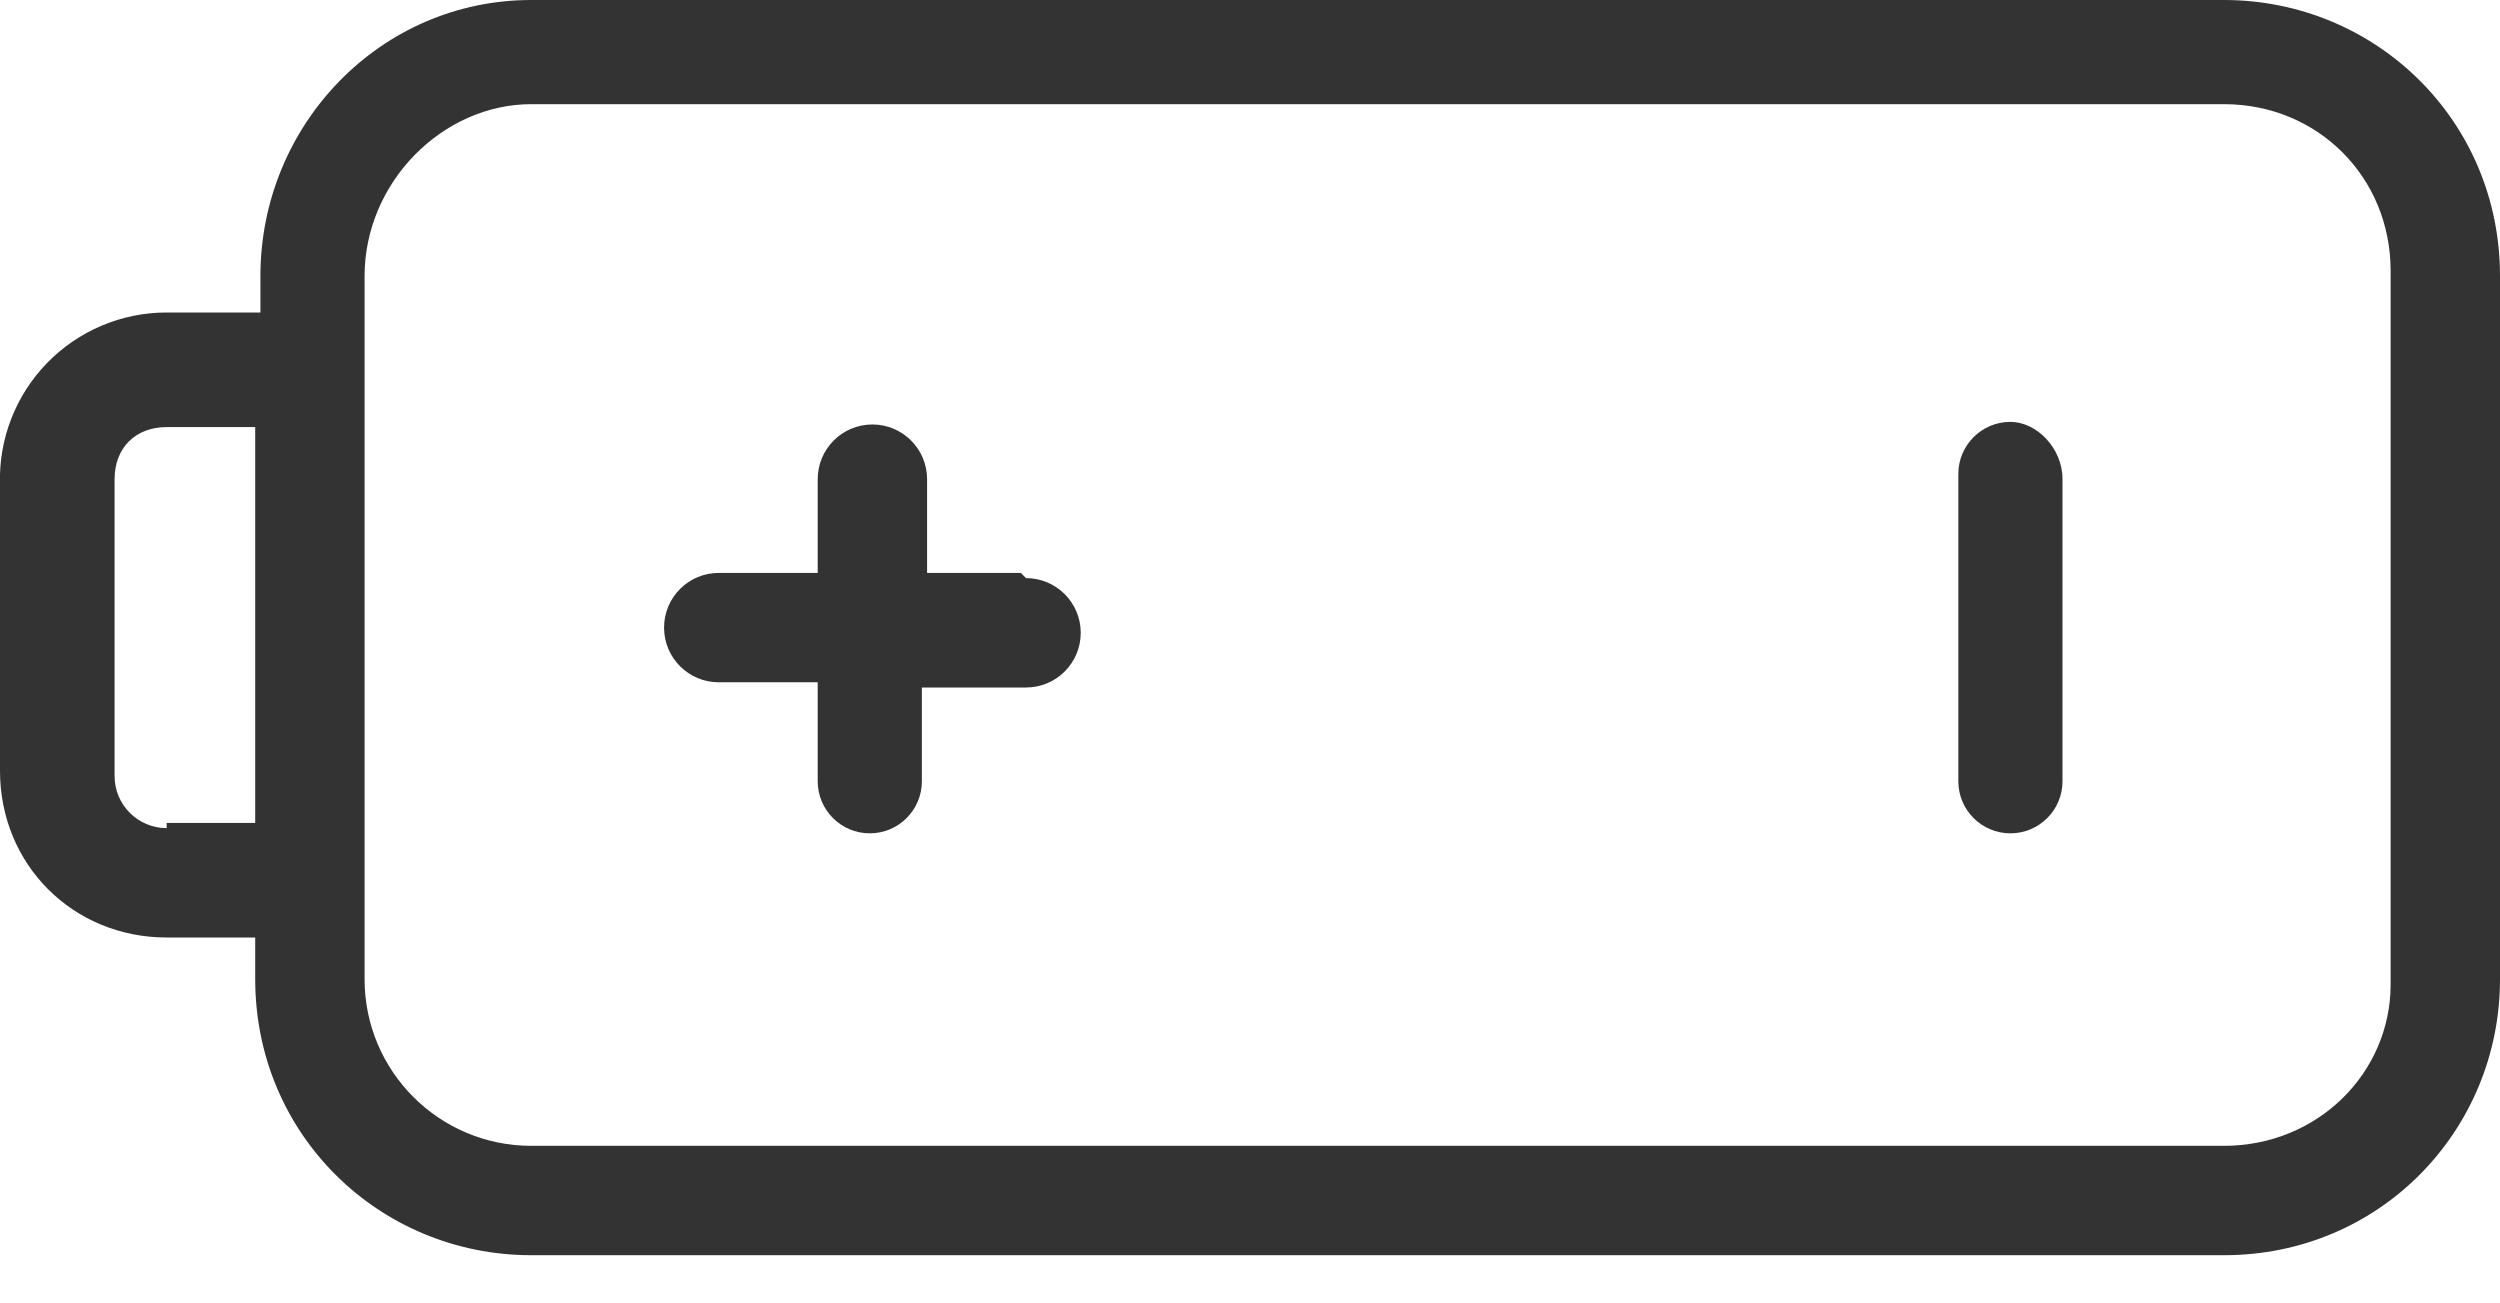
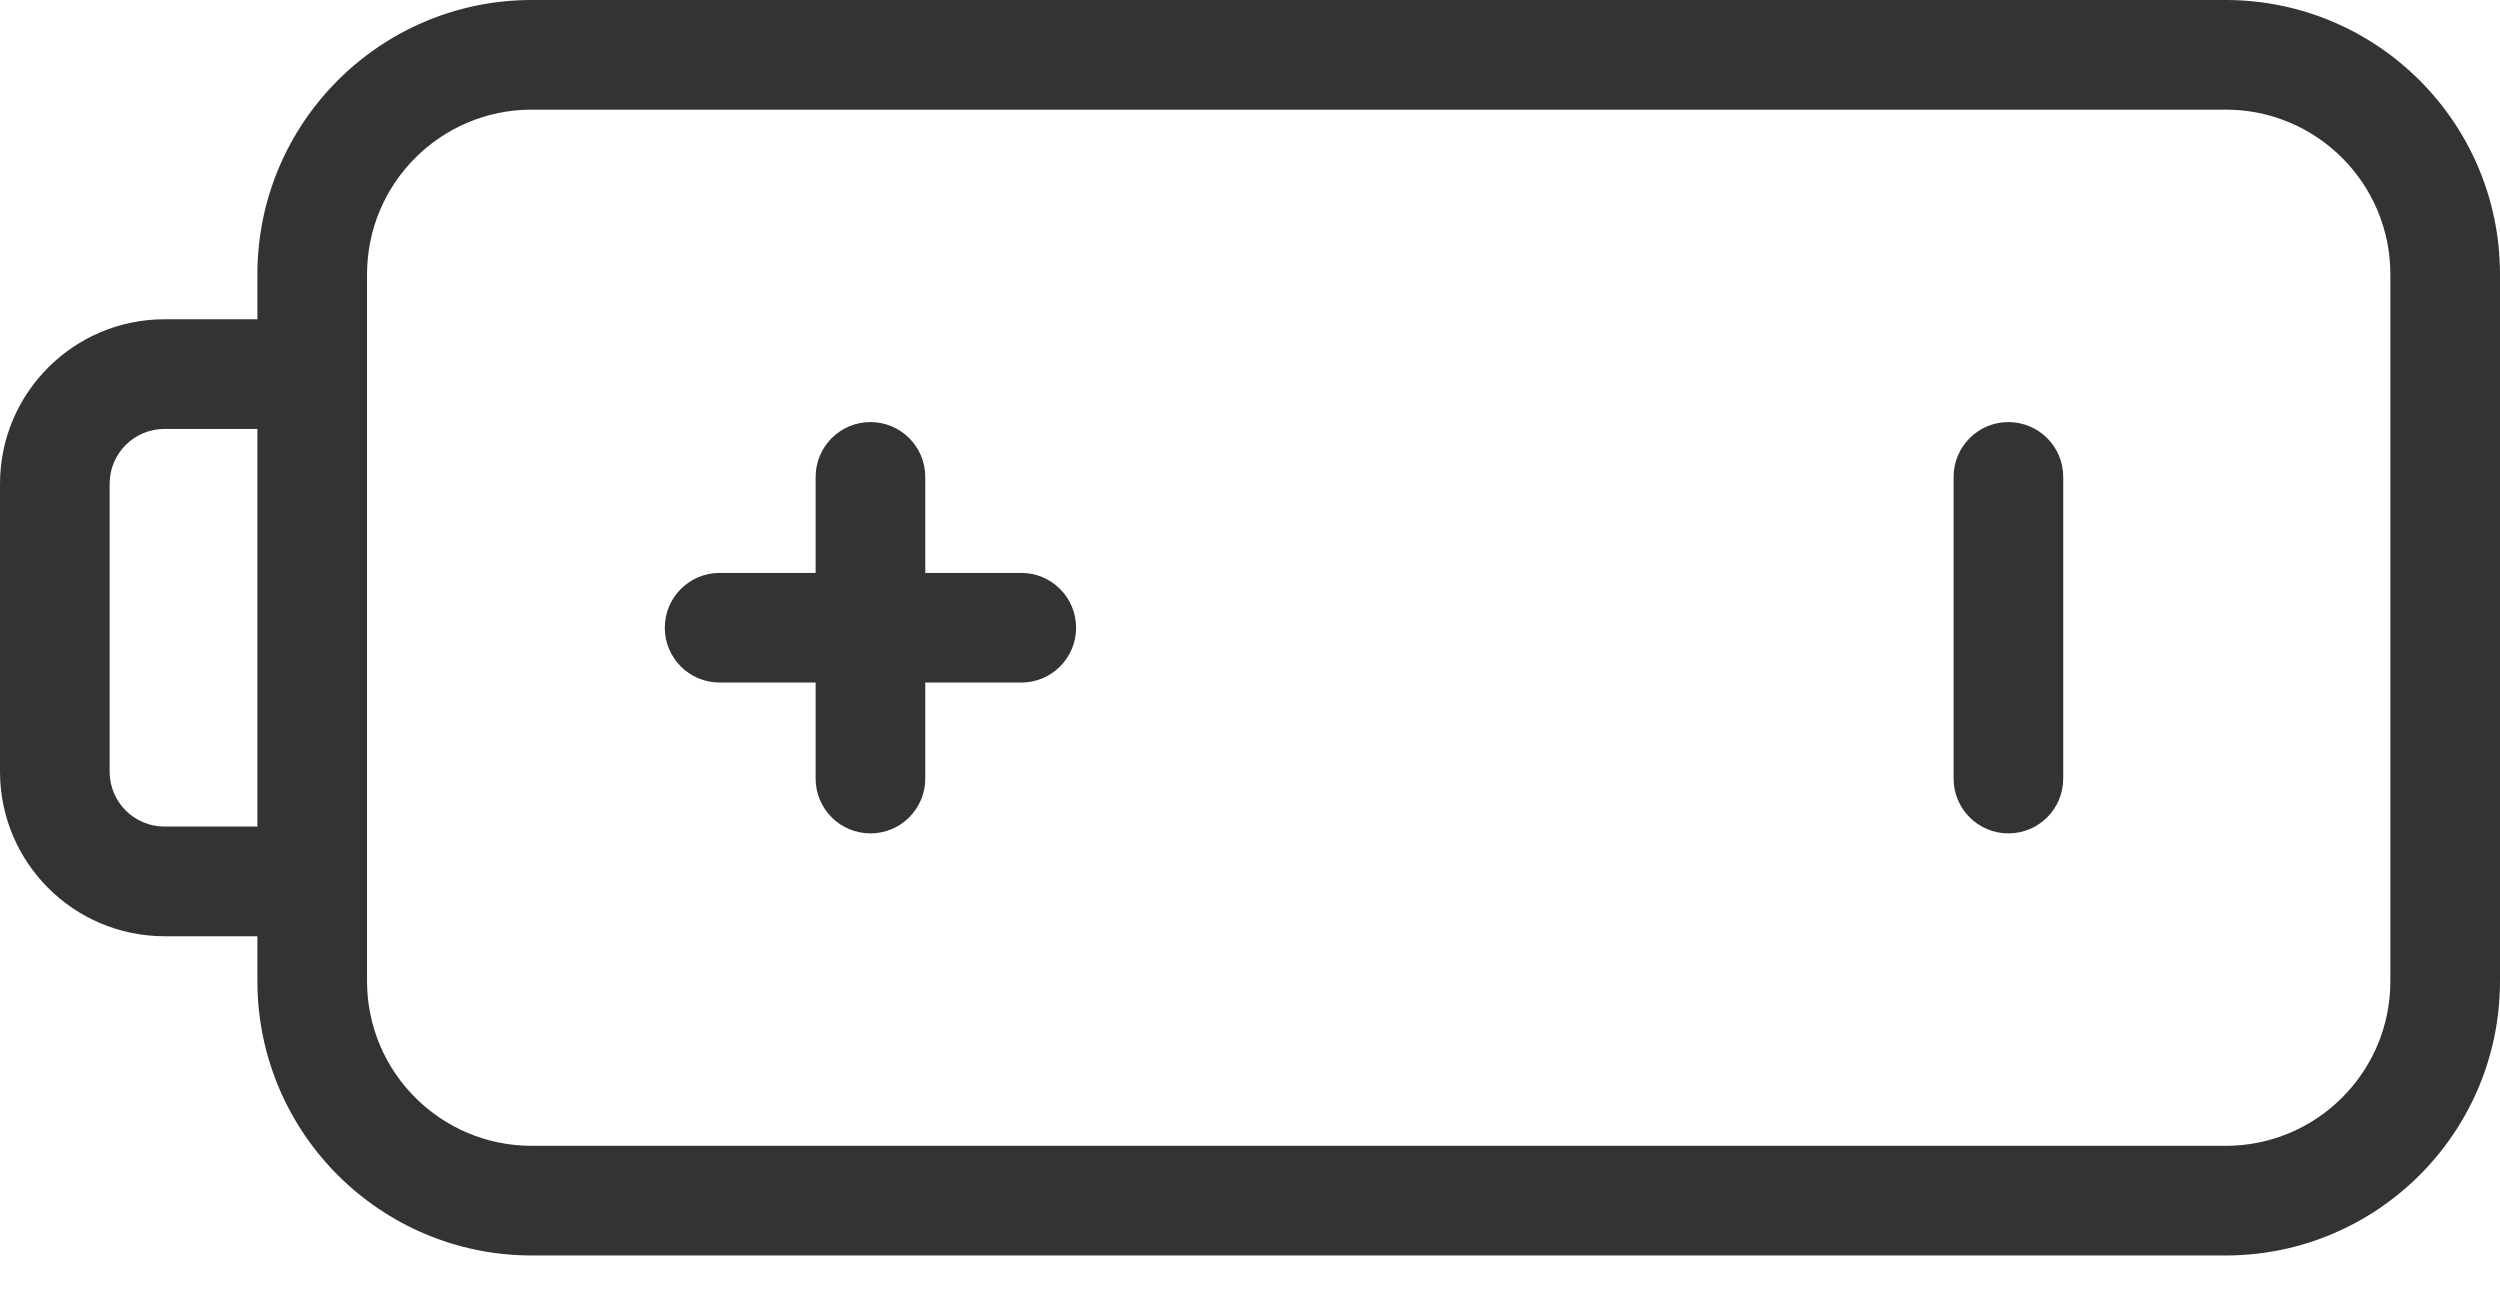
- <svg xmlns="http://www.w3.org/2000/svg" width="48" height="25" viewBox="0 0 48 25">
-   <g fill="none" fill-rule="evenodd">
-     <circle cx="26" cy="26" r="26" fill="none" fill-opacity="0" transform="translate(-2 -14)" />
-     <g fill="#333" fill-rule="nonzero">
-       <path d="M42.7 0H10.2C7.3 0 5 2.4 5 5.3V6H3.2A3.2 3.2 0 000 9.3v5.5C0 16.6 1.4 18 3.2 18h1.7v.8c0 3 2.4 5.3 5.3 5.3h32.5c3 0 5.3-2.4 5.3-5.3V5.3c0-3-2.4-5.3-5.3-5.3zM3.2 15.9a1 1 0 01-1-1V9.2c0-.6.4-1 1-1h1.7v7.6H3.2zm42.7 3c0 1.7-1.4 3.1-3.2 3.1H10.2A3.2 3.2 0 017 18.8V5.3C7 3.5 8.5 2 10.2 2h32.5c1.8 0 3.2 1.4 3.2 3.2v13.5z" />
-       <path d="M19.6 11h-1.8V9.2a1 1 0 10-2.1 0V11h-1.9a1 1 0 100 2.1h1.9V15a1 1 0 102 0v-1.8h2a1 1 0 100-2.1zM38.6 8.1a1 1 0 00-1 1V15a1 1 0 102 0V9.2c0-.6-.5-1.1-1-1.1z" />
+ <svg xmlns="http://www.w3.org/2000/svg" width="48px" height="25px" viewBox="0 0 48 25" version="1.1">
+   <defs />
+   <g id="Events" stroke="none" stroke-width="1" fill="none" fill-rule="evenodd">
+     <g id="Assets" transform="translate(-146, -253)">
+       <g id="Icons-/-Battery" transform="translate(144, 239)">
+         <g id="Icon" fill="#D8D8D8" fill-opacity="0">
+           <circle id="Oval" cx="26" cy="26" r="26" />
+         </g>
+         <g id="010-battery" transform="translate(2, 14)" fill="#333333" fill-rule="nonzero">
+           <path d="M42.737,0 L10.205,0 C7.3,0.003 4.945,2.358 4.942,5.263 L4.942,6.13 L3.158,6.13 C1.414,6.132 0.002,7.544 2.84217094e-14,9.287 L2.84217094e-14,14.818 C0.002,16.561 1.414,17.974 3.158,17.976 L4.942,17.976 L4.942,18.842 C4.945,21.748 7.3,24.102 10.205,24.105 L42.737,24.105 C45.642,24.102 47.997,21.748 48,18.842 L48,5.263 C47.997,2.358 45.642,0.003 42.737,0 Z M3.158,15.87 C2.577,15.87 2.106,15.399 2.105,14.818 L2.105,9.287 C2.106,8.706 2.577,8.236 3.158,8.235 L4.942,8.235 L4.942,15.87 L3.158,15.87 Z M45.895,18.842 C45.893,20.586 44.48,21.998 42.737,22 L10.205,22 C8.462,21.998 7.049,20.586 7.047,18.842 L7.047,5.263 C7.049,3.52 8.462,2.107 10.205,2.105 L42.737,2.105 C44.48,2.107 45.893,3.52 45.895,5.263 L45.895,18.842 Z" id="Shape" />
+           <path d="M19.609,11 L17.765,11 L17.765,9.157 C17.765,8.575 17.294,8.104 16.713,8.104 C16.131,8.104 15.66,8.575 15.66,9.157 L15.66,11 L13.817,11 C13.235,11 12.764,11.471 12.764,12.053 C12.764,12.634 13.235,13.105 13.817,13.105 L15.66,13.105 L15.66,14.949 C15.66,15.53 16.131,16.001 16.713,16.001 C17.294,16.001 17.765,15.53 17.765,14.949 L17.765,13.105 L19.609,13.105 C20.19,13.105 20.661,12.634 20.661,12.053 C20.661,11.471 20.19,11 19.609,11 Z" id="Shape" />
+           <path d="M38.561,8.104 C37.98,8.104 37.509,8.575 37.509,9.157 L37.509,14.949 C37.509,15.53 37.98,16.001 38.561,16.001 C39.143,16.001 39.614,15.53 39.614,14.949 L39.614,9.157 C39.614,8.575 39.143,8.104 38.561,8.104 Z" id="Shape" />
+         </g>
+       </g>
    </g>
  </g>
</svg>
